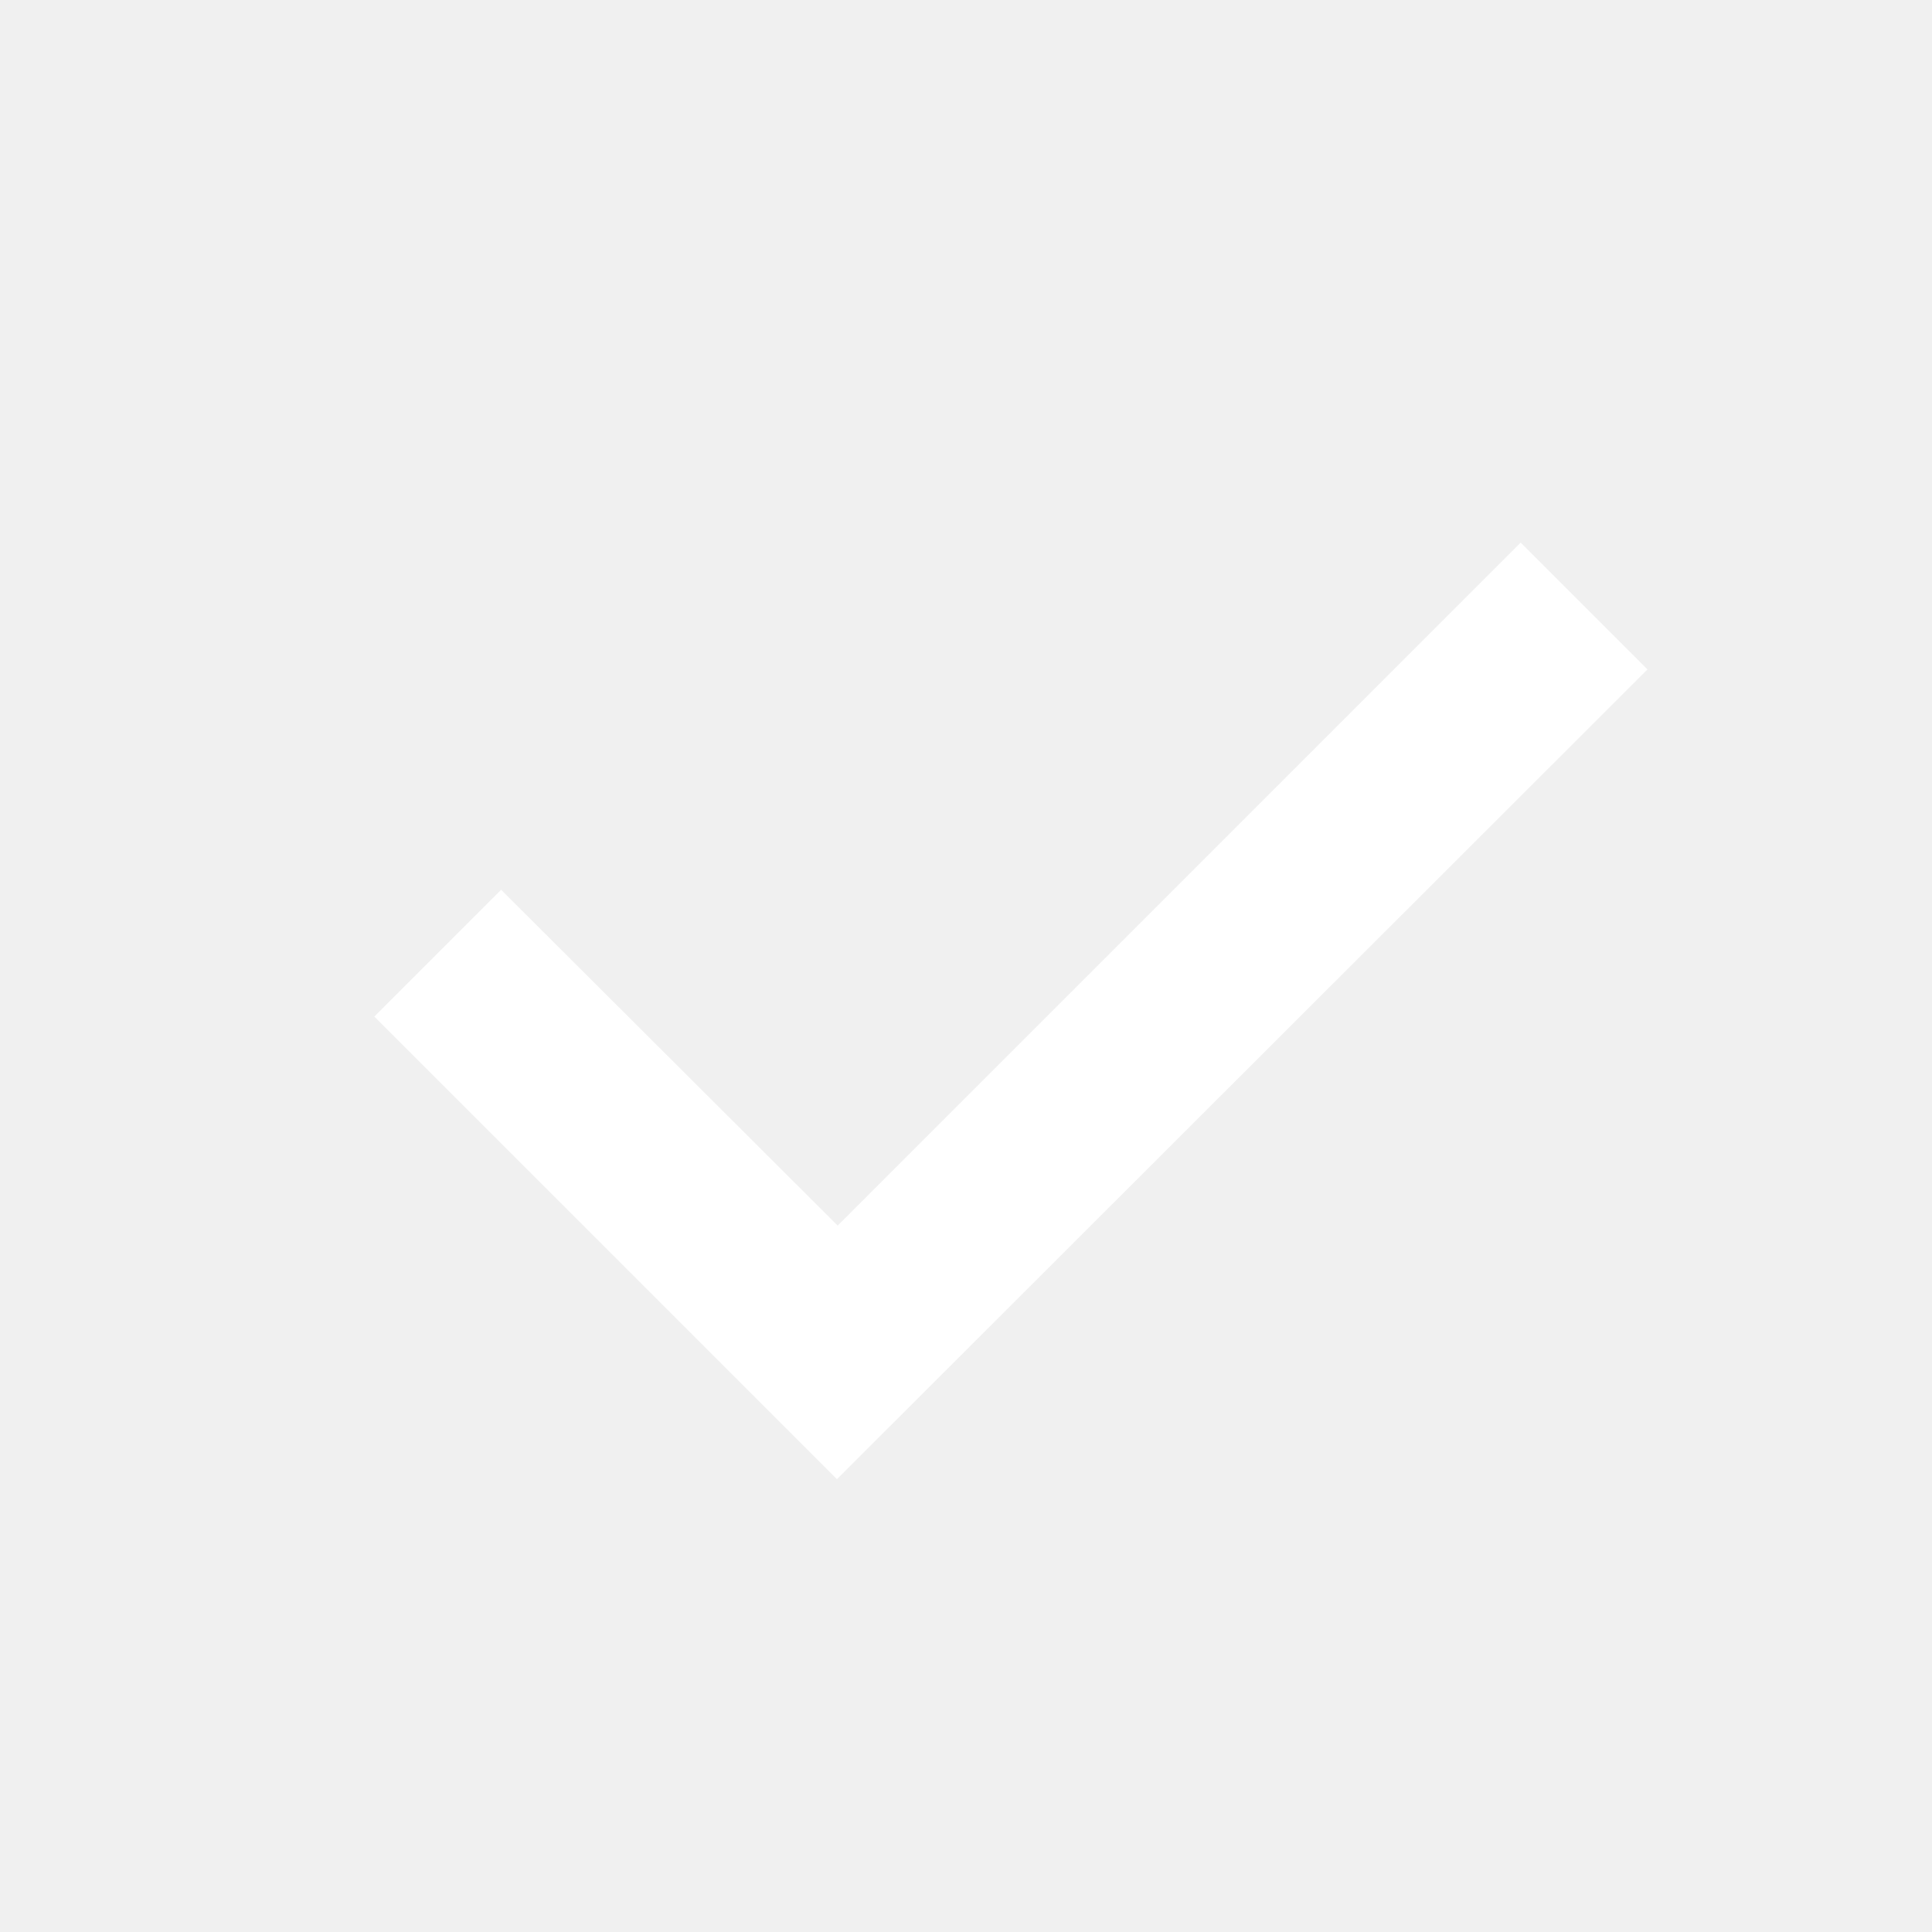
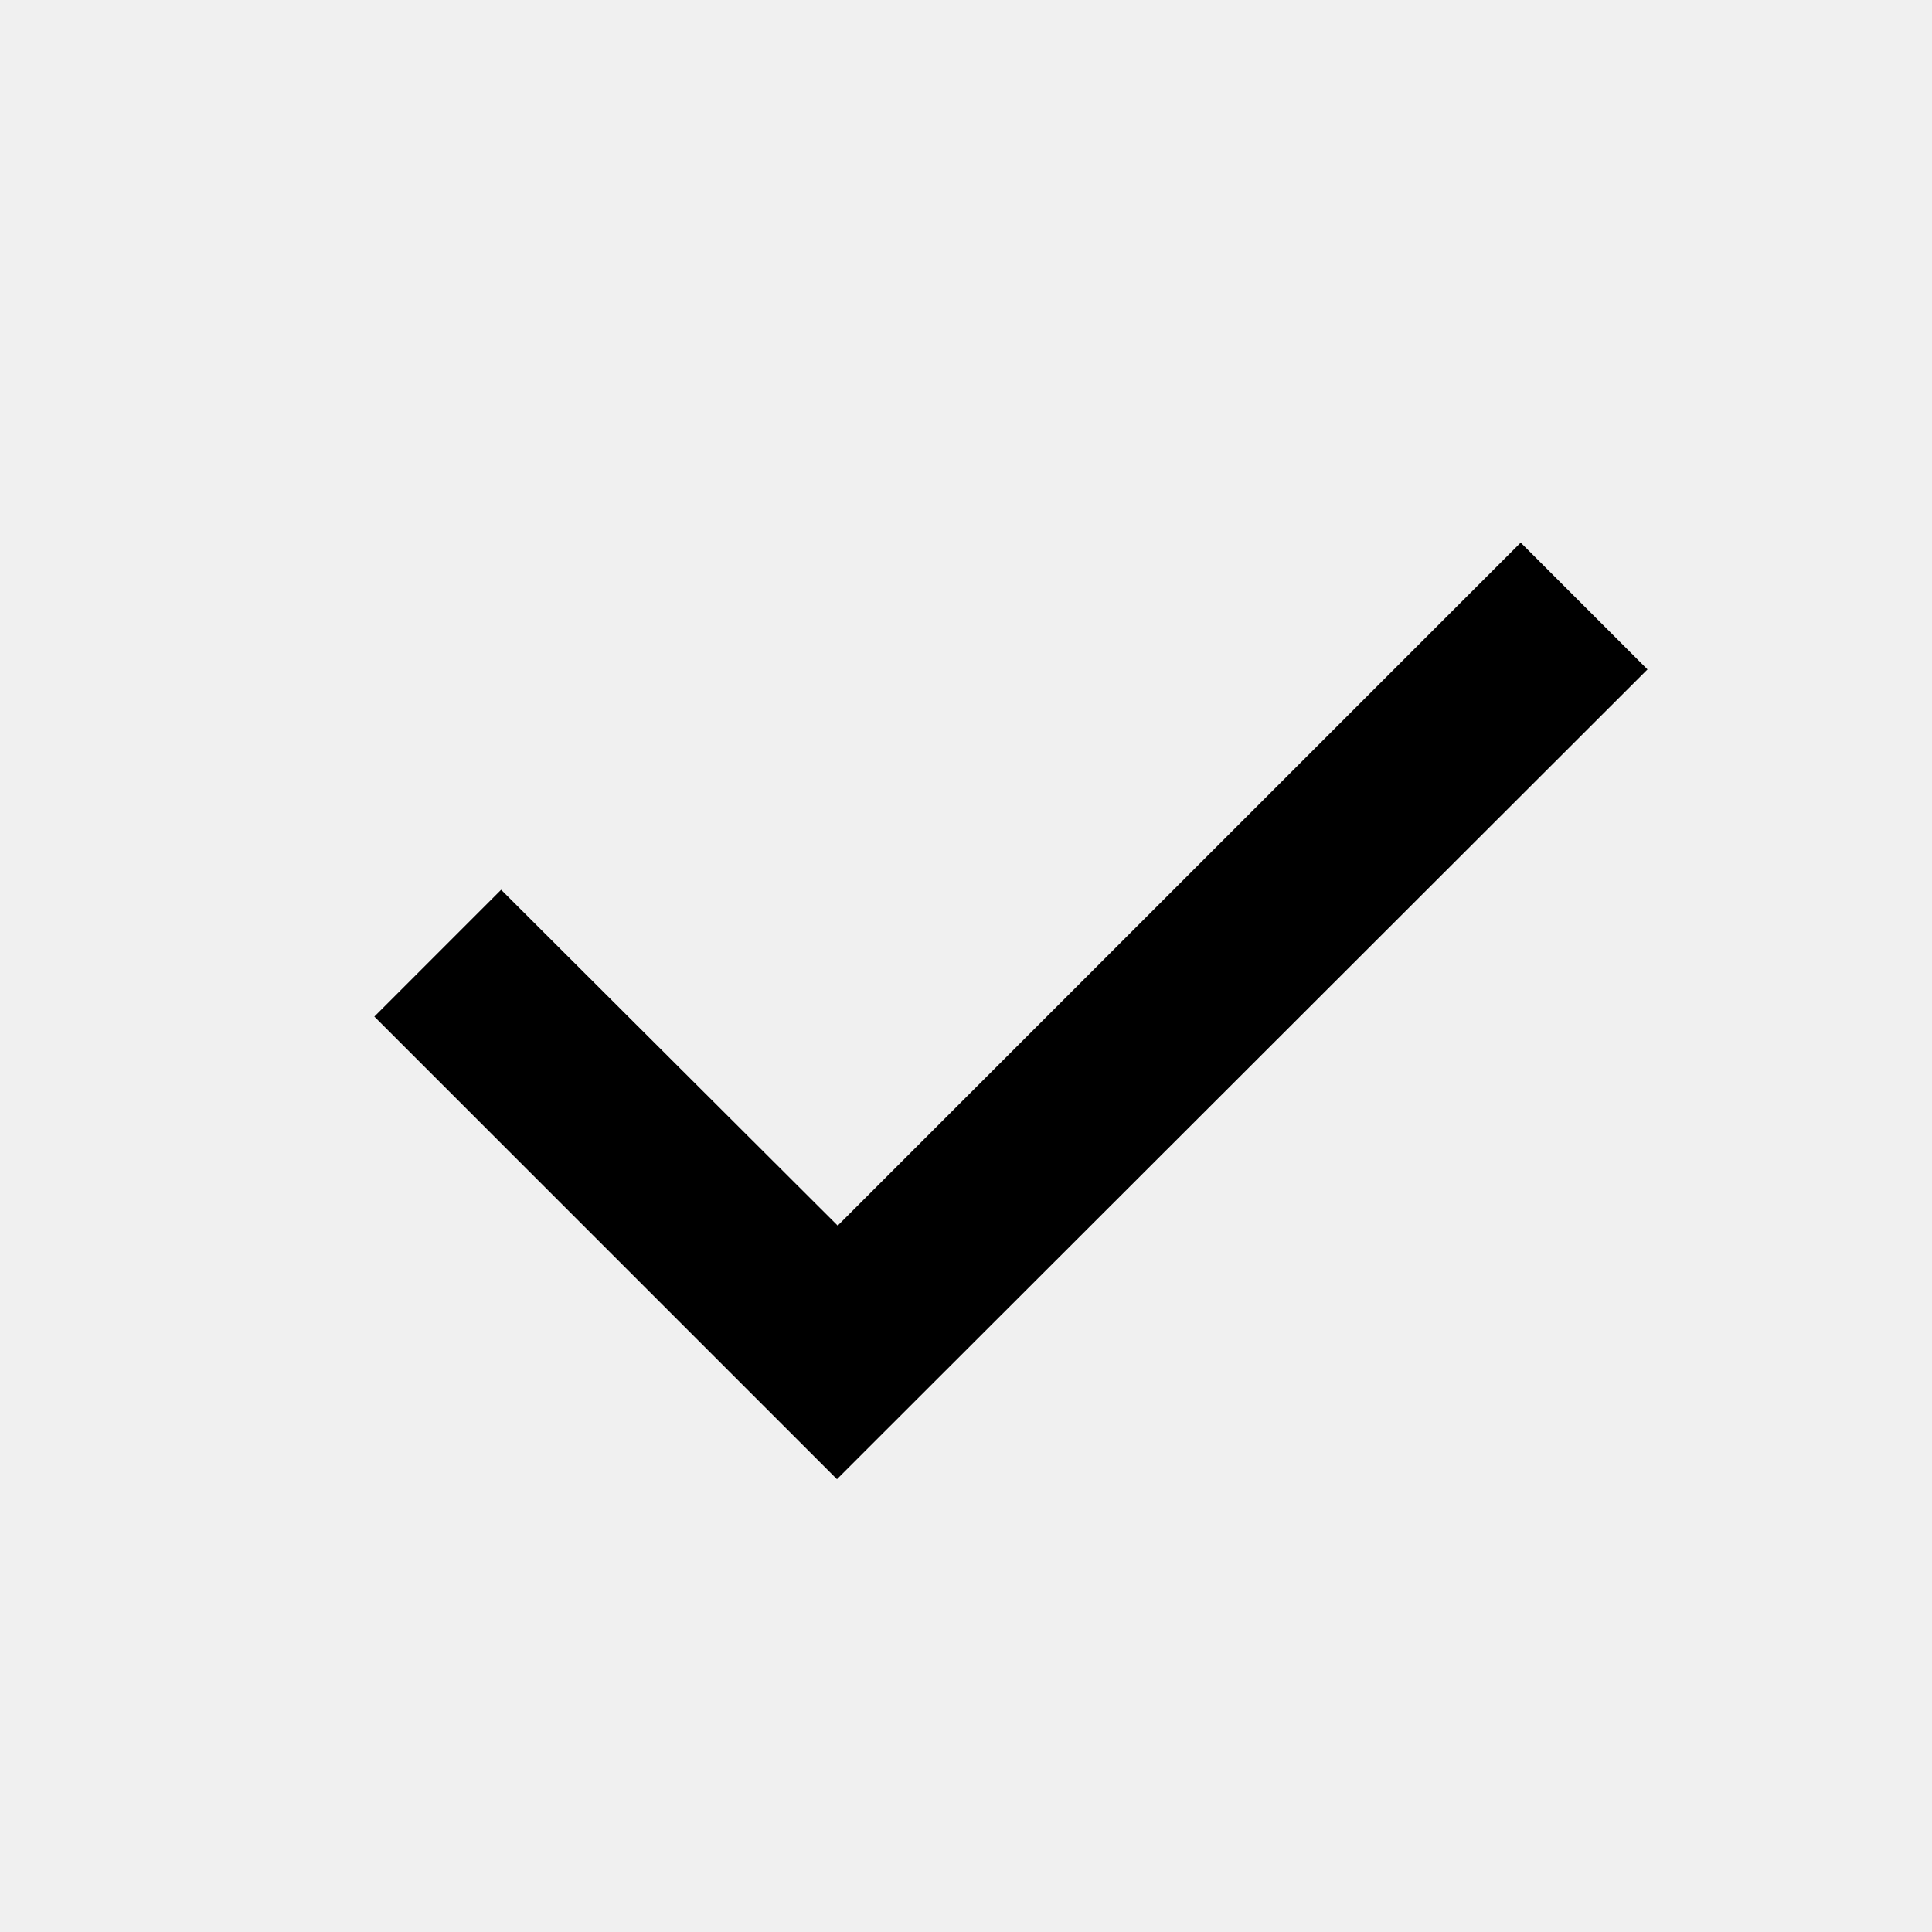
<svg xmlns="http://www.w3.org/2000/svg" id="btn-subtle-arrow" width="256" height="256" viewBox="0 0 256 256">
-   <path fill="#fff" d="M49.6 134.7l16.8-16.8 44.6 44.5 90.5-90.5 16.8 16.8L110.9 196l-61.3-61.3z" />
+   <path d="M49.6 134.7l16.8-16.8 44.6 44.5 90.5-90.5 16.8 16.8L110.9 196l-61.3-61.3z" />
</svg>
